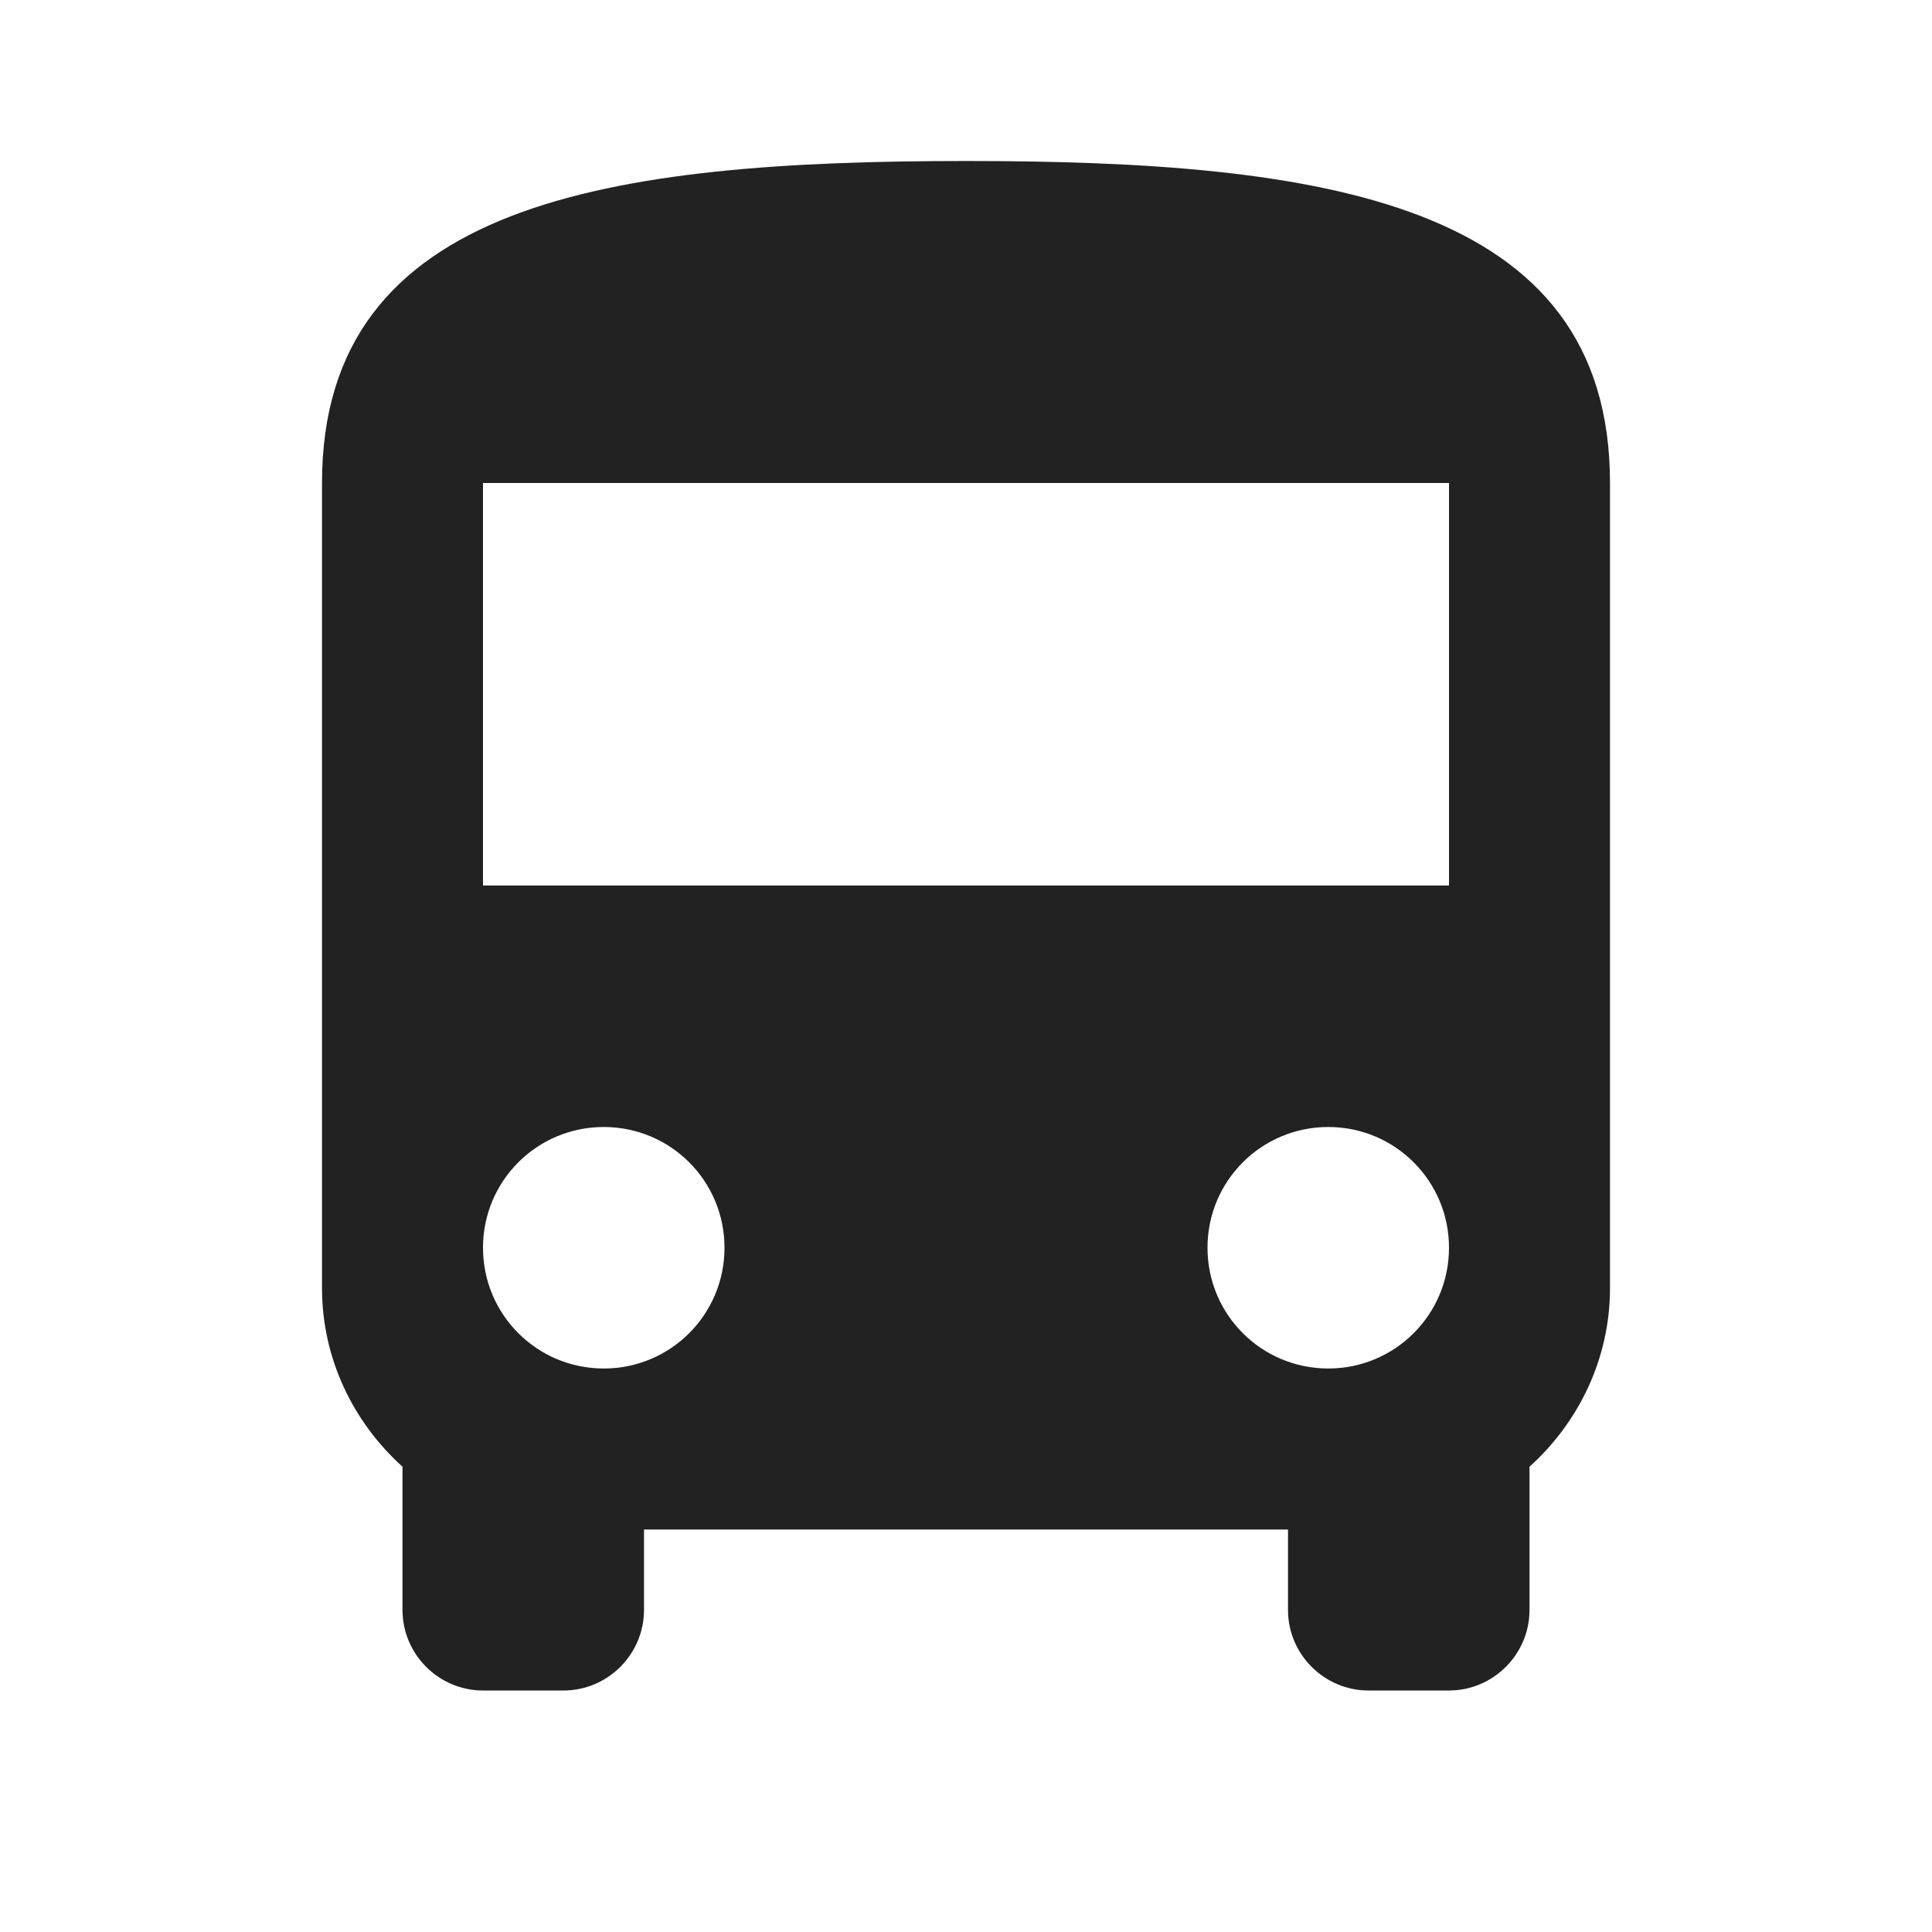
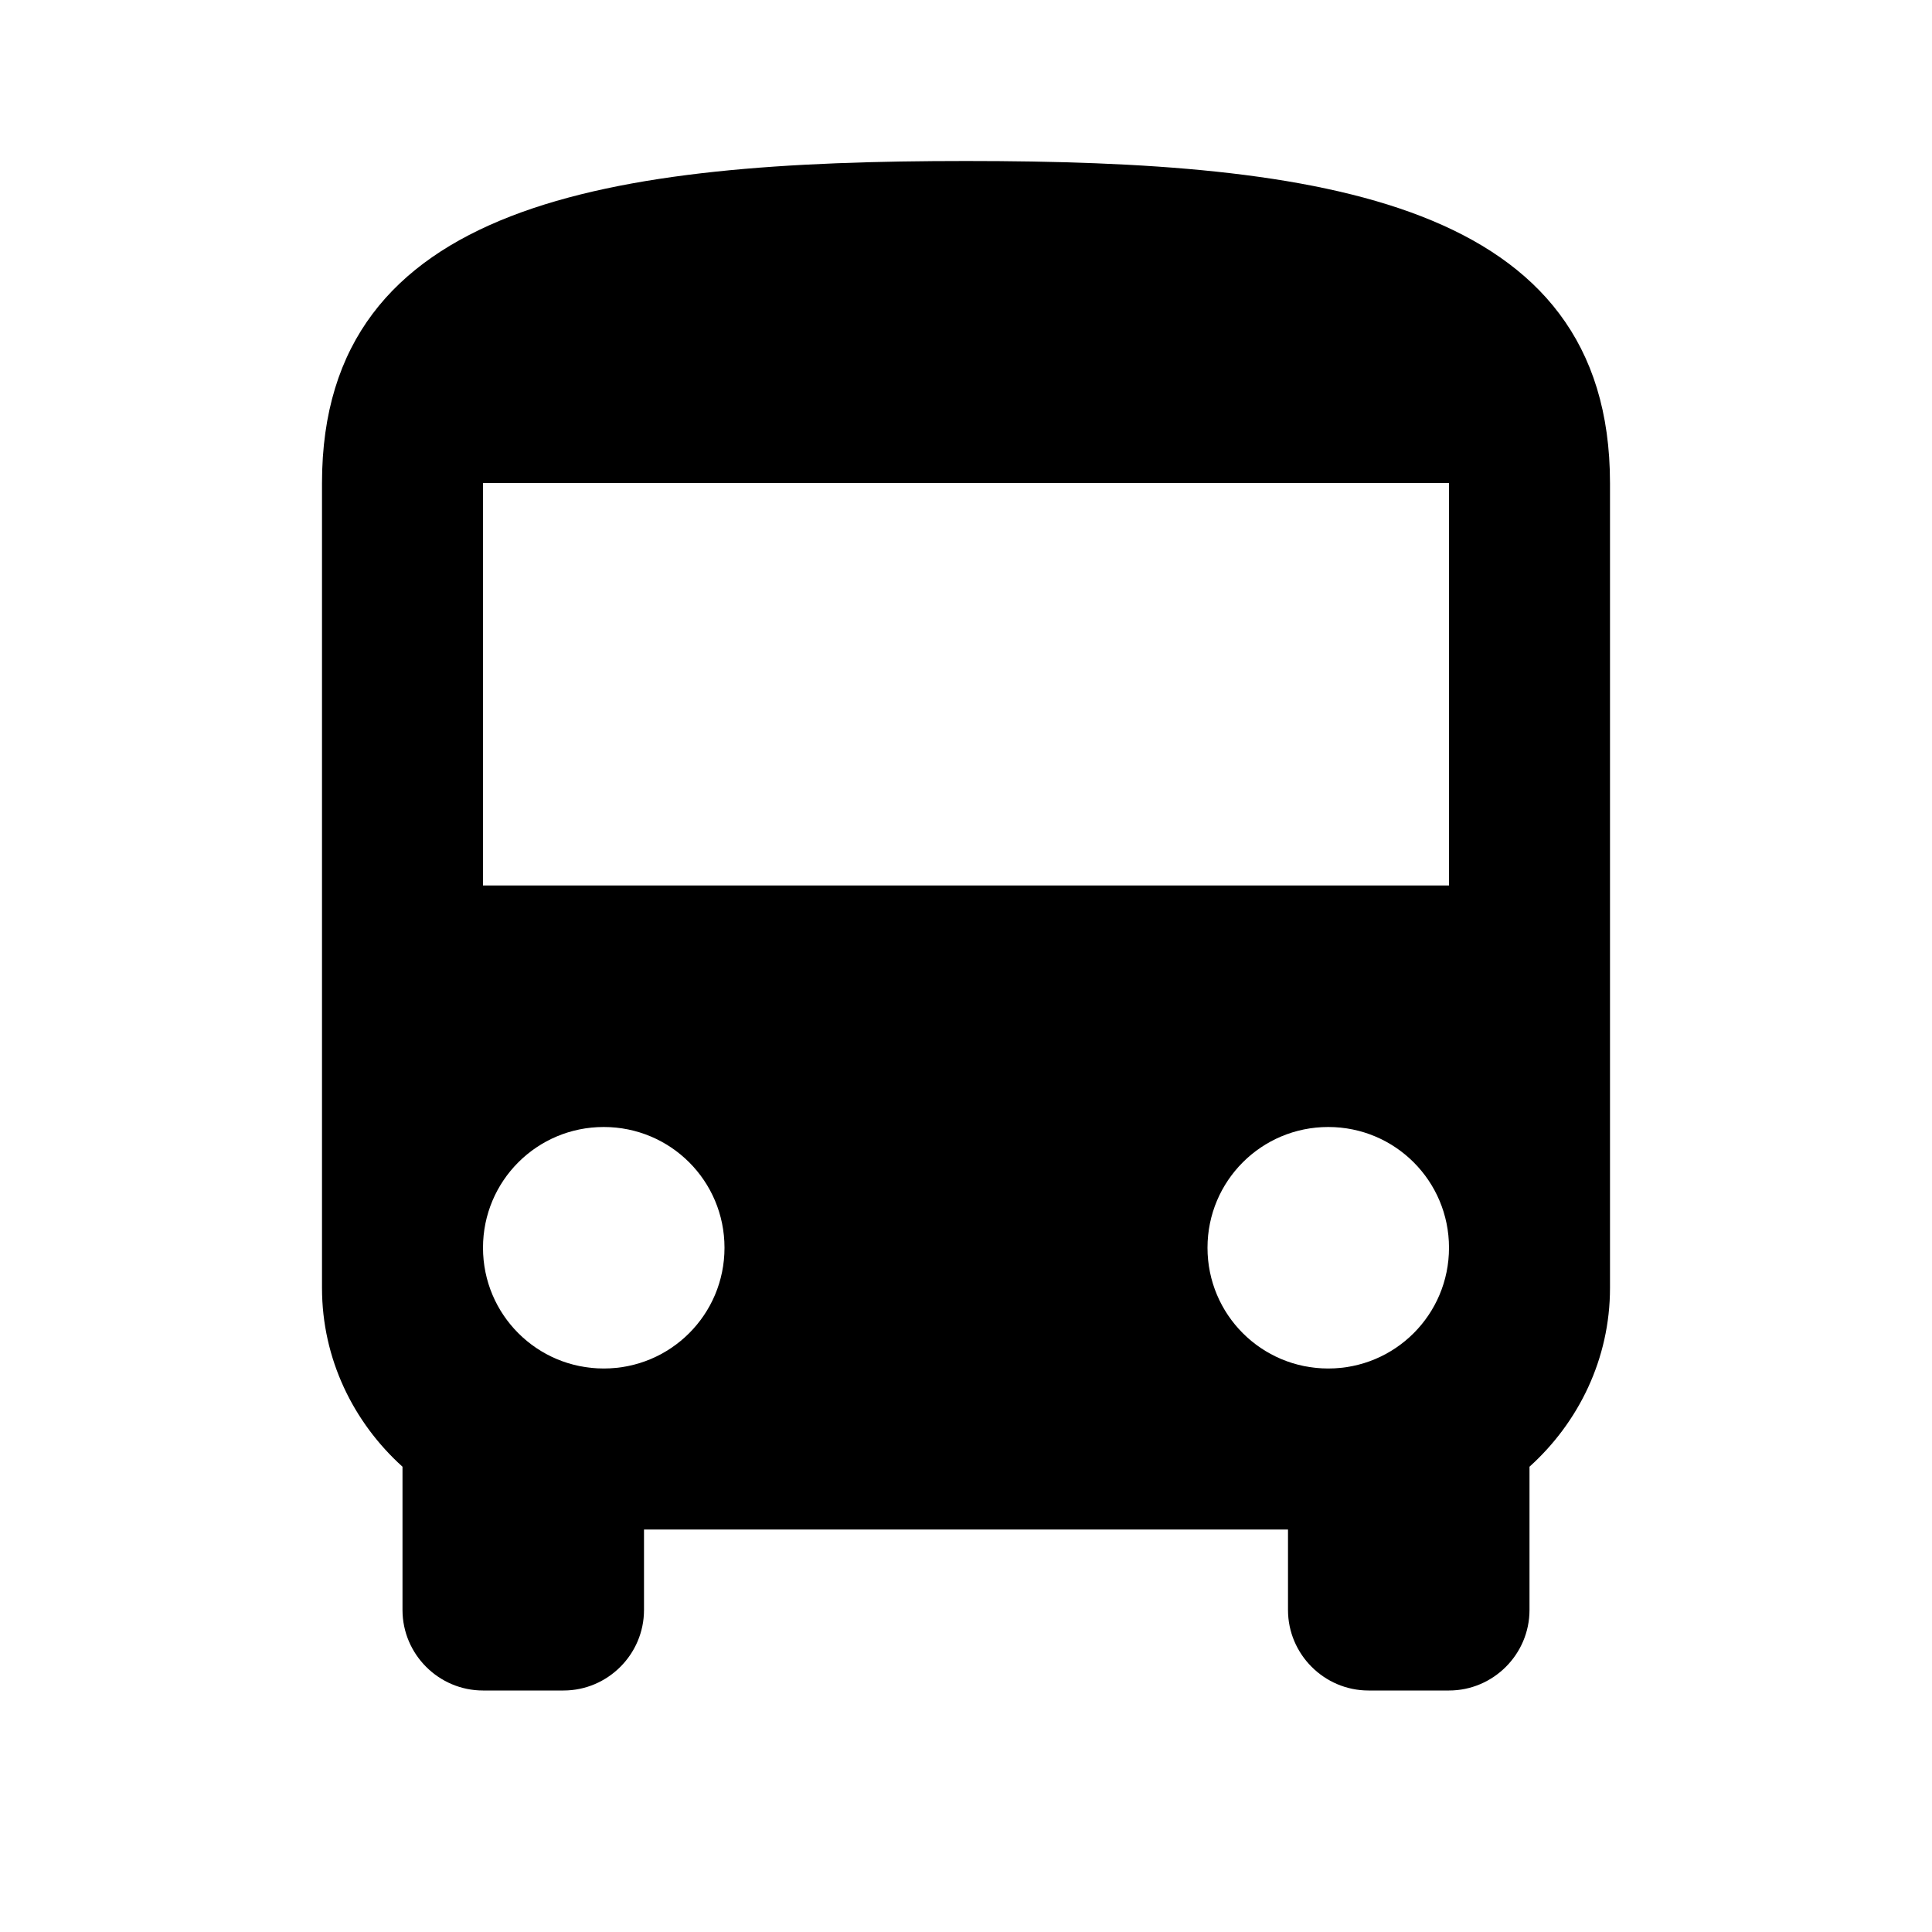
- <svg xmlns="http://www.w3.org/2000/svg" height="24px" viewBox="0 0 24 24" width="24px" fill="#222222">
+ <svg xmlns="http://www.w3.org/2000/svg" height="24px" viewBox="0 0 24 24" width="24px">
  <path d="M0 0h24v24H0z" fill="none" />
  <path d="M4 16c0 .88.39 1.67 1 2.22V20c0 .55.45 1 1 1h1c.55 0 1-.45 1-1v-1h8v1c0 .55.45 1 1 1h1c.55 0 1-.45 1-1v-1.78c.61-.55 1-1.34 1-2.22V6c0-3.5-3.58-4-8-4s-8 .5-8 4v10zm3.5 1c-.83 0-1.5-.67-1.5-1.5S6.67 14 7.5 14s1.5.67 1.5 1.5S8.33 17 7.5 17zm9 0c-.83 0-1.5-.67-1.5-1.5s.67-1.5 1.5-1.5 1.5.67 1.5 1.5-.67 1.5-1.5 1.5zm1.5-6H6V6h12v5z" />
</svg>
